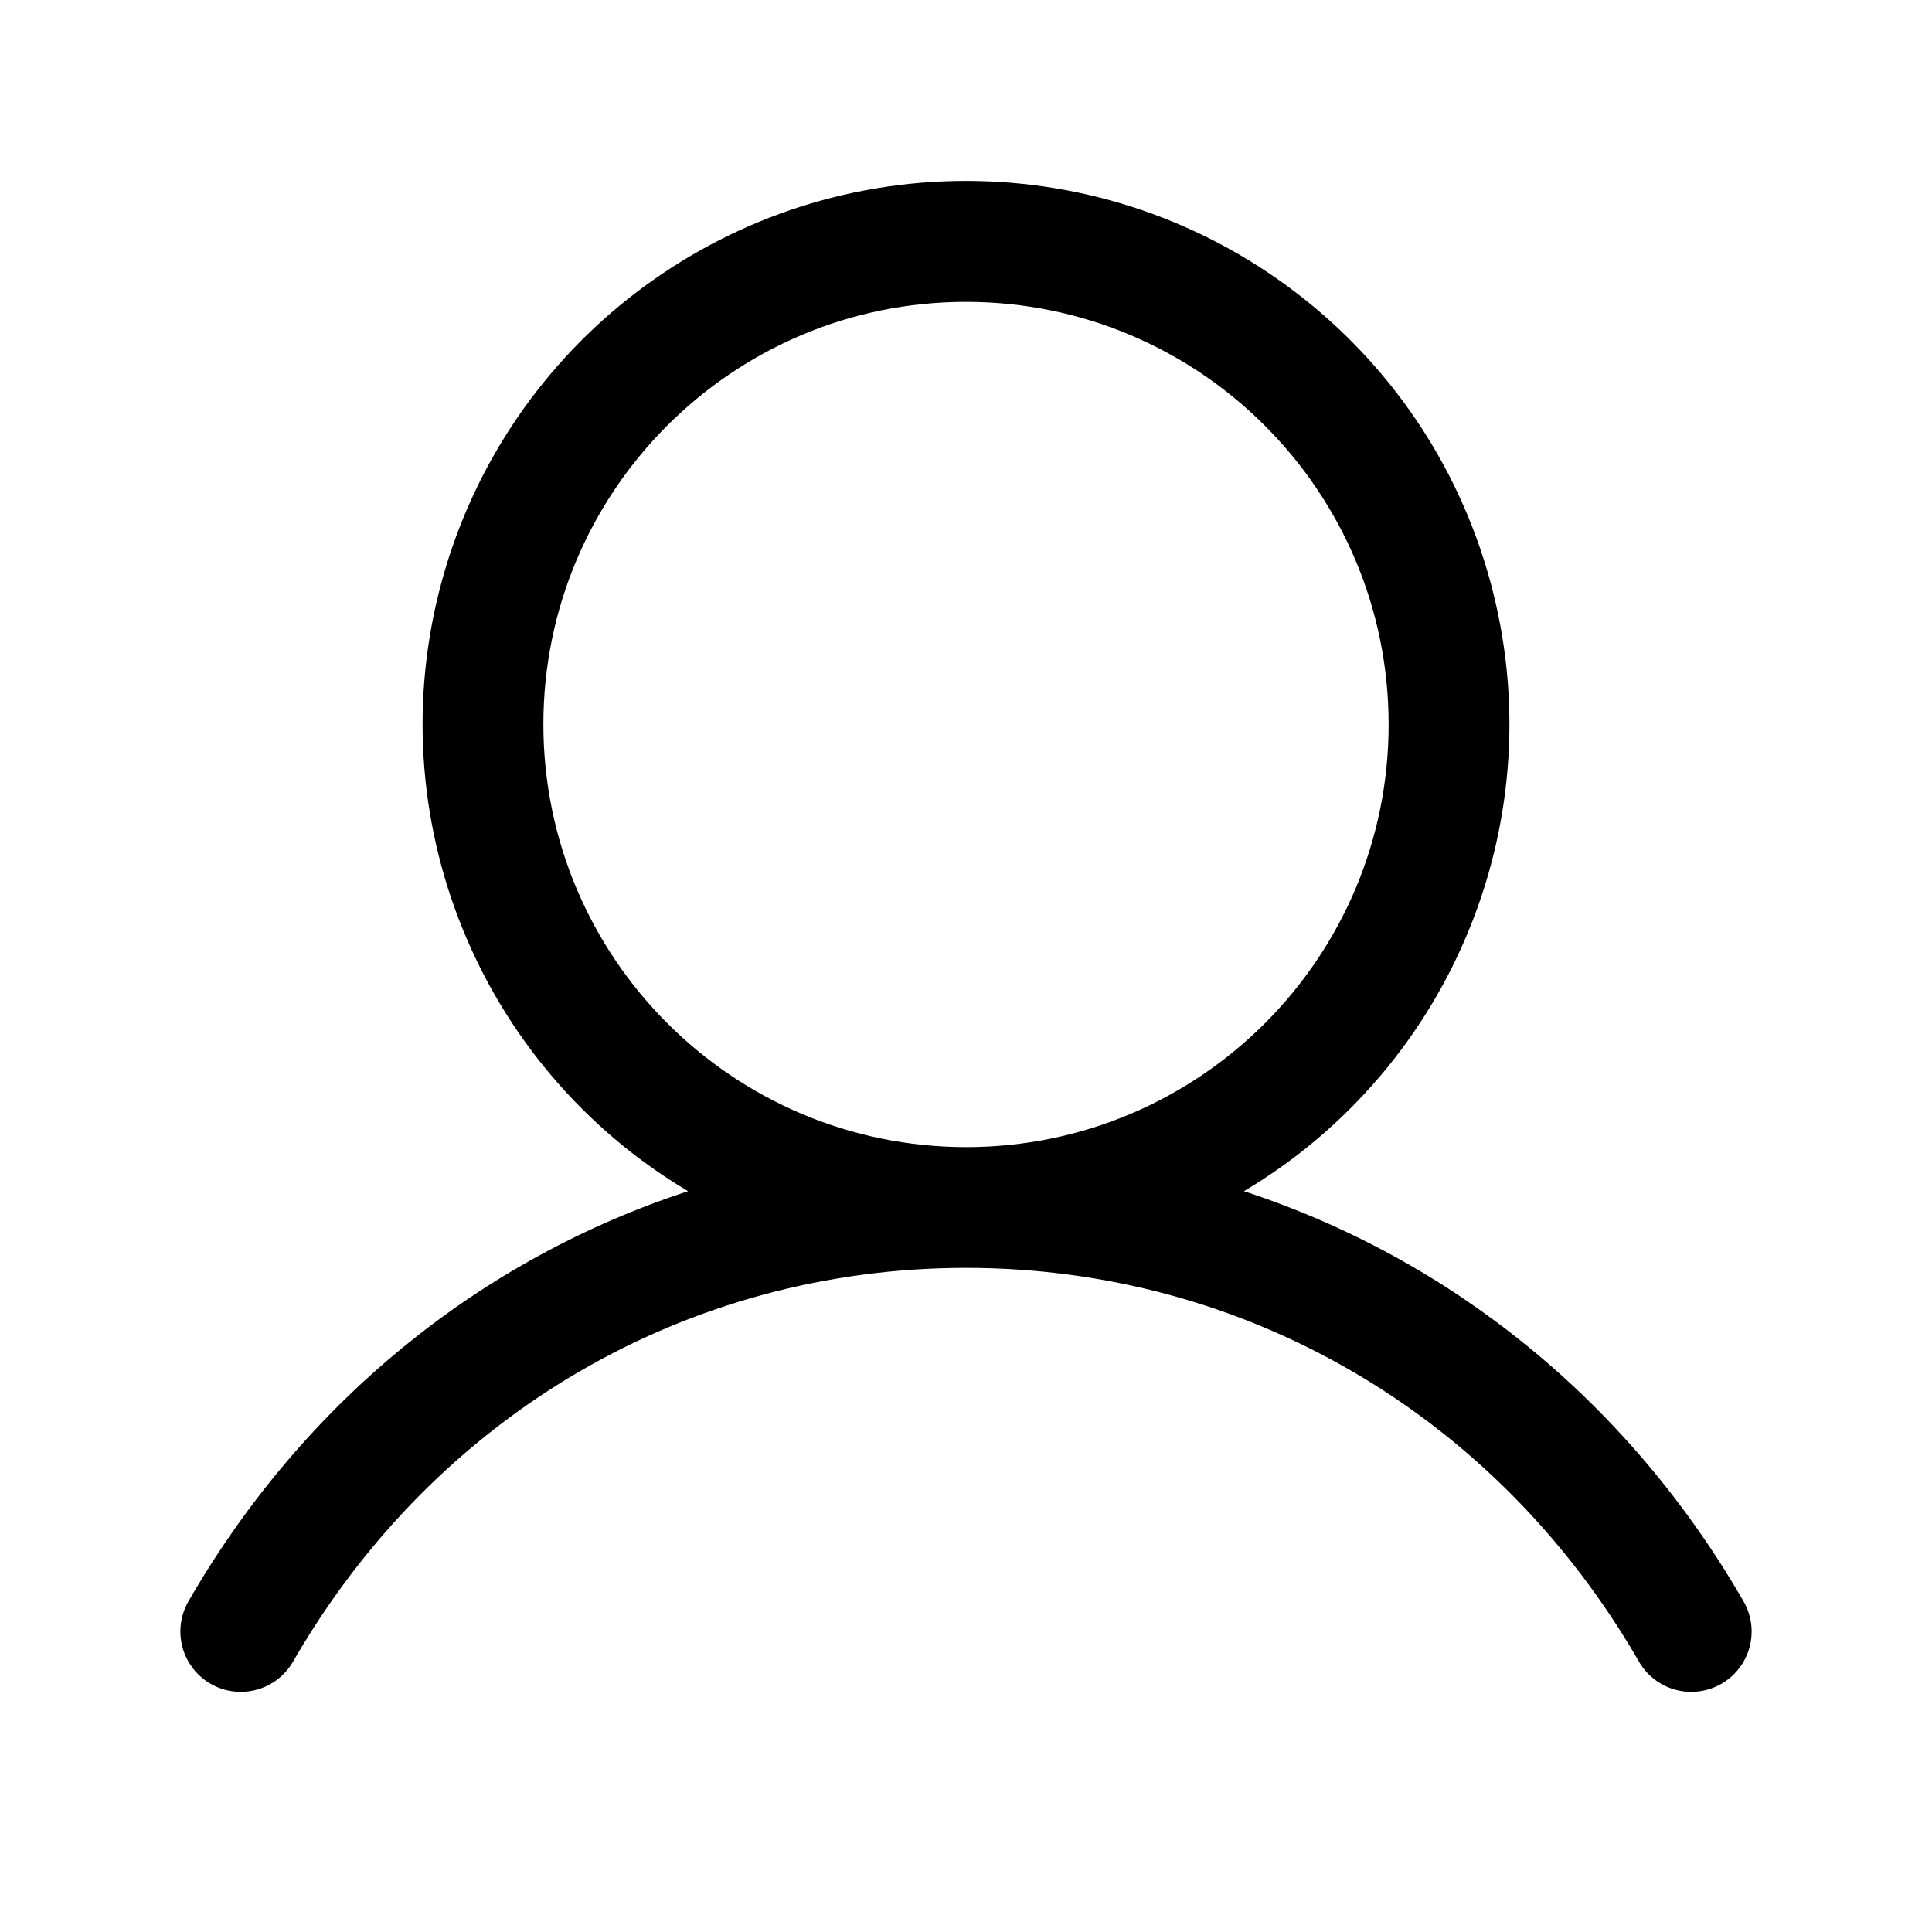
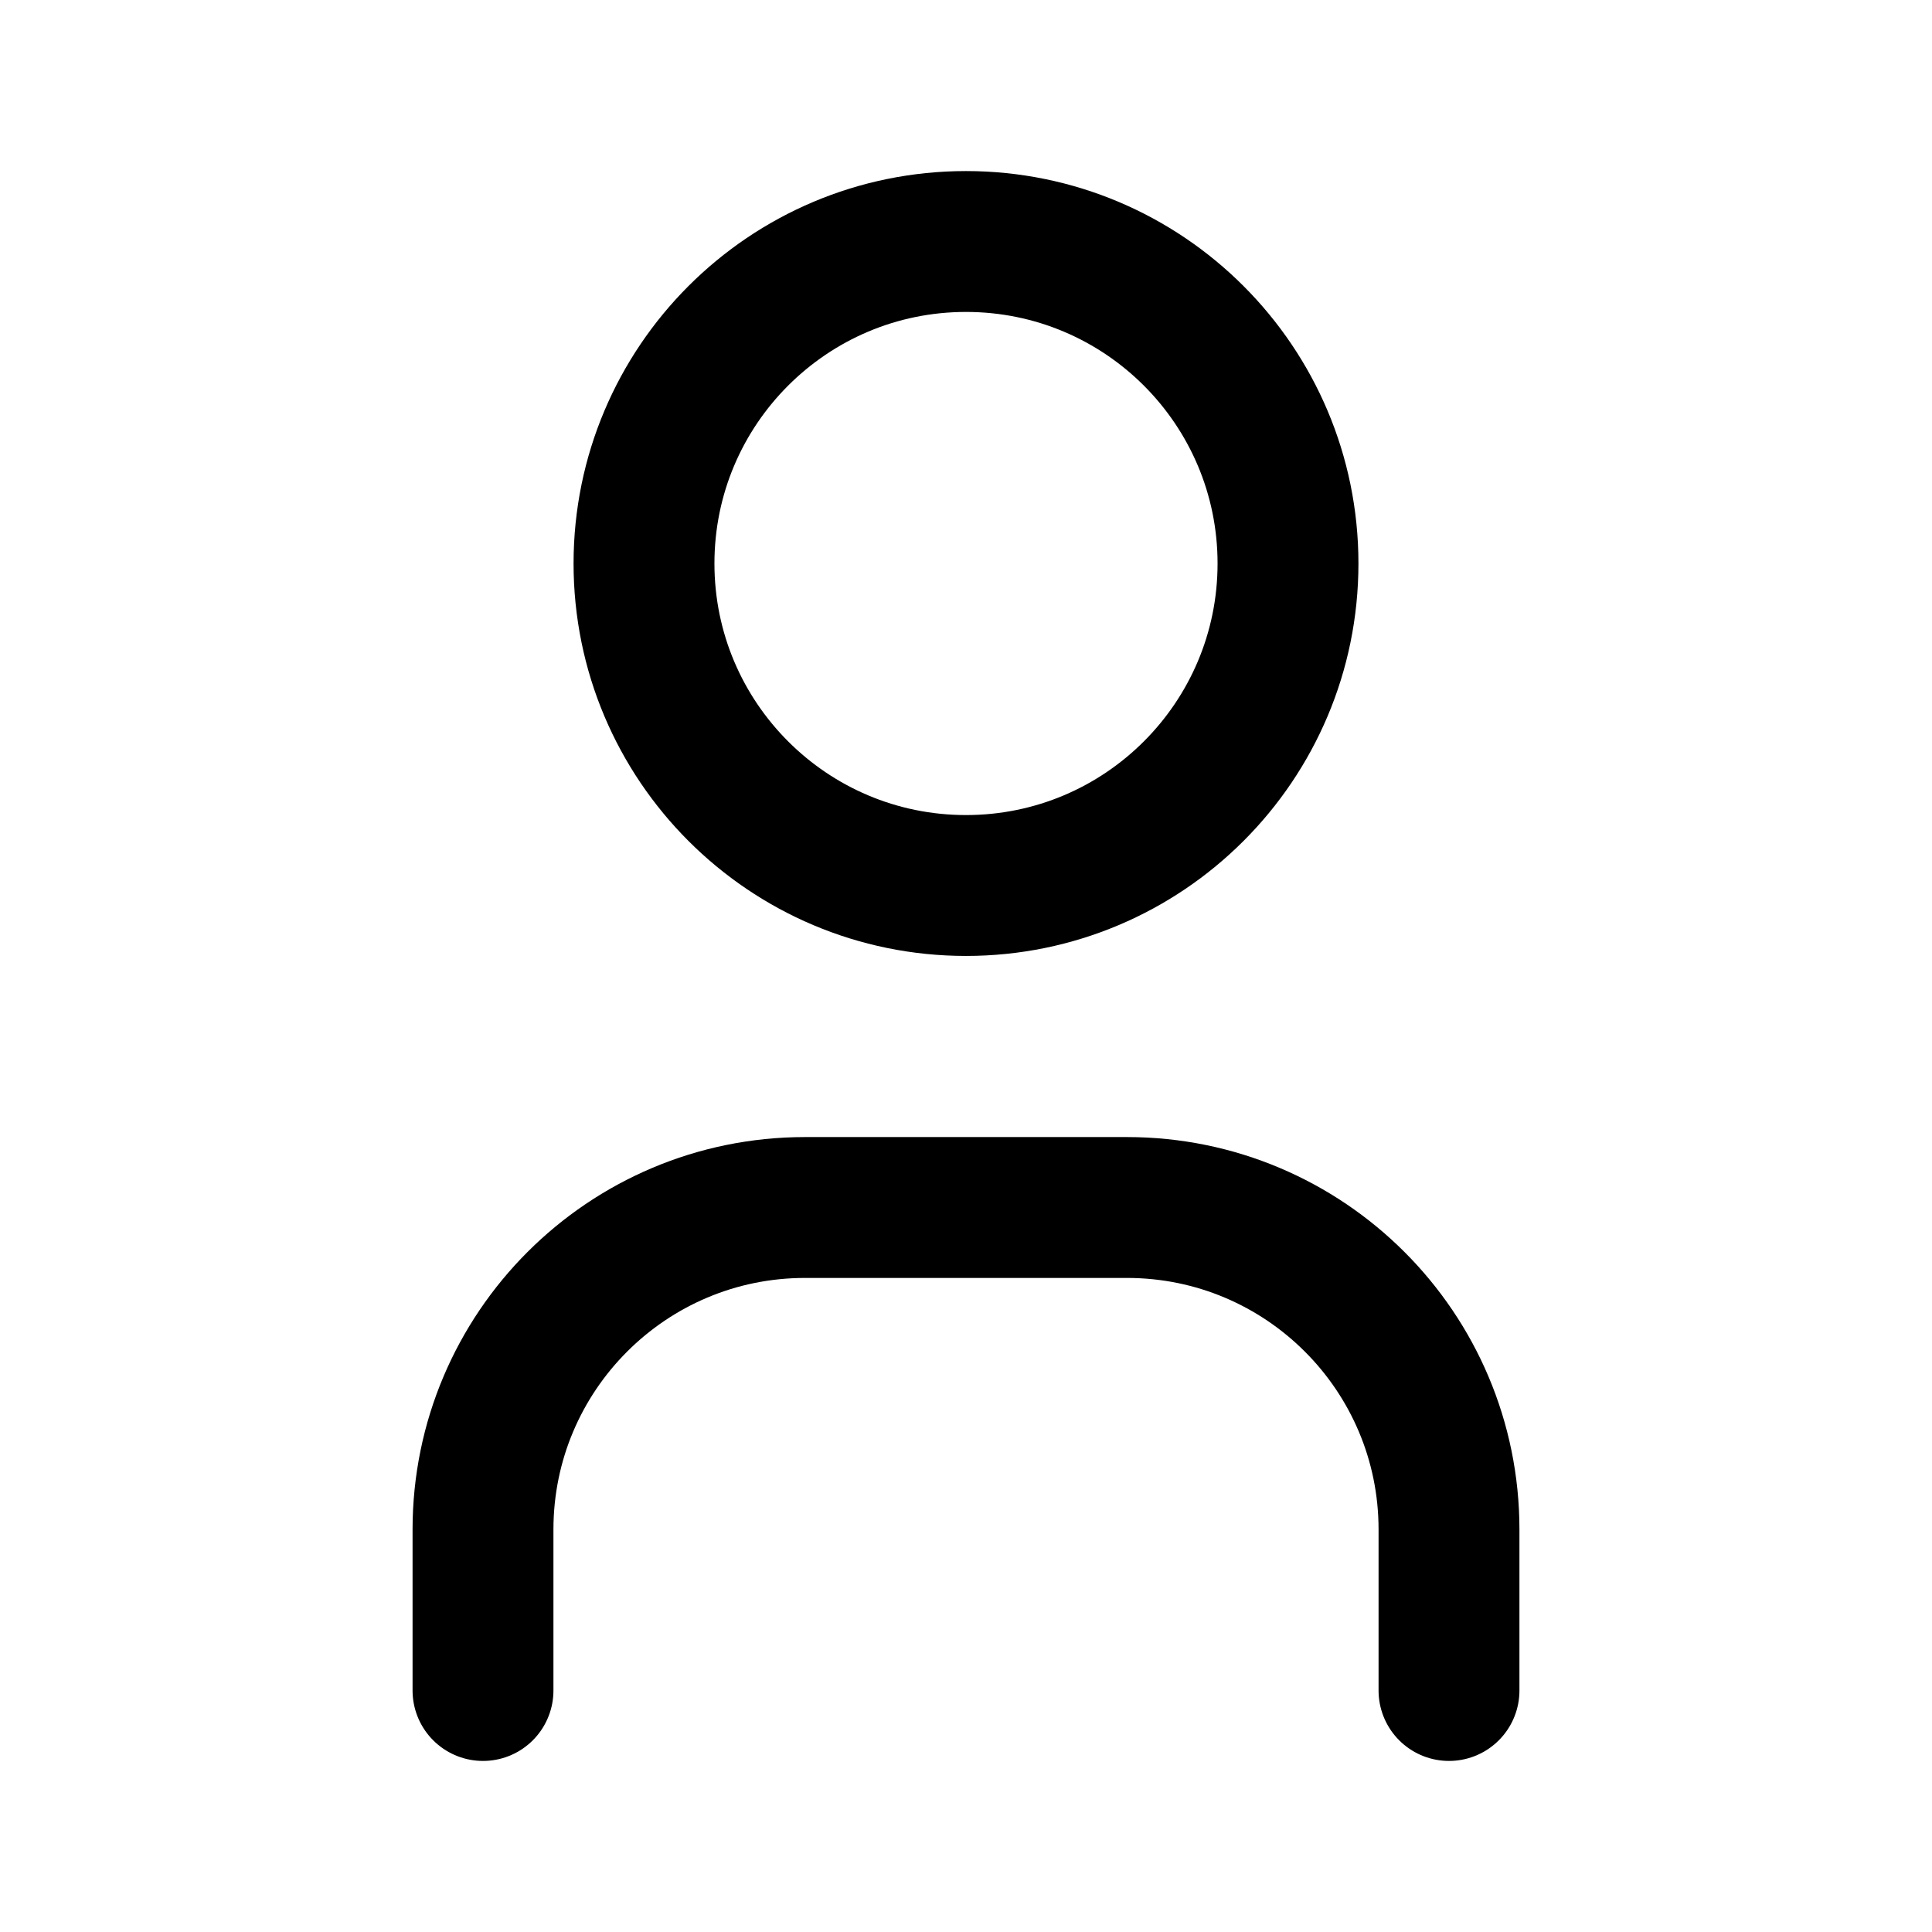
- <svg xmlns="http://www.w3.org/2000/svg" viewBox="0 0 256 256" fill="currentColor">
-   <path d="M230.92,212c-15.23-26.33-38.7-45.21-66.09-54.16a72,72,0,1,0-73.66,0C63.78,166.78,40.31,185.66,25.08,212a8,8,0,1,0,13.85,8c18.84-32.56,52.14-52,89.07-52s70.23,19.44,89.07,52a8,8,0,1,0,13.85-8ZM72,96a56,56,0,1,1,56,56A56.06,56.06,0,0,1,72,96Z" />
+ <svg xmlns="http://www.w3.org/2000/svg" width="24" height="24" viewBox="0 0 24 24" fill="none" stroke="currentColor" stroke-width="1.75" stroke-linecap="round" stroke-linejoin="round">
+   <path d="M8 7a4 4 0 1 0 8 0a4 4 0 0 0 -8 0" />
+   <path d="M6 21v-2a4 4 0 0 1 4 -4h4a4 4 0 0 1 4 4v2" />
</svg>
